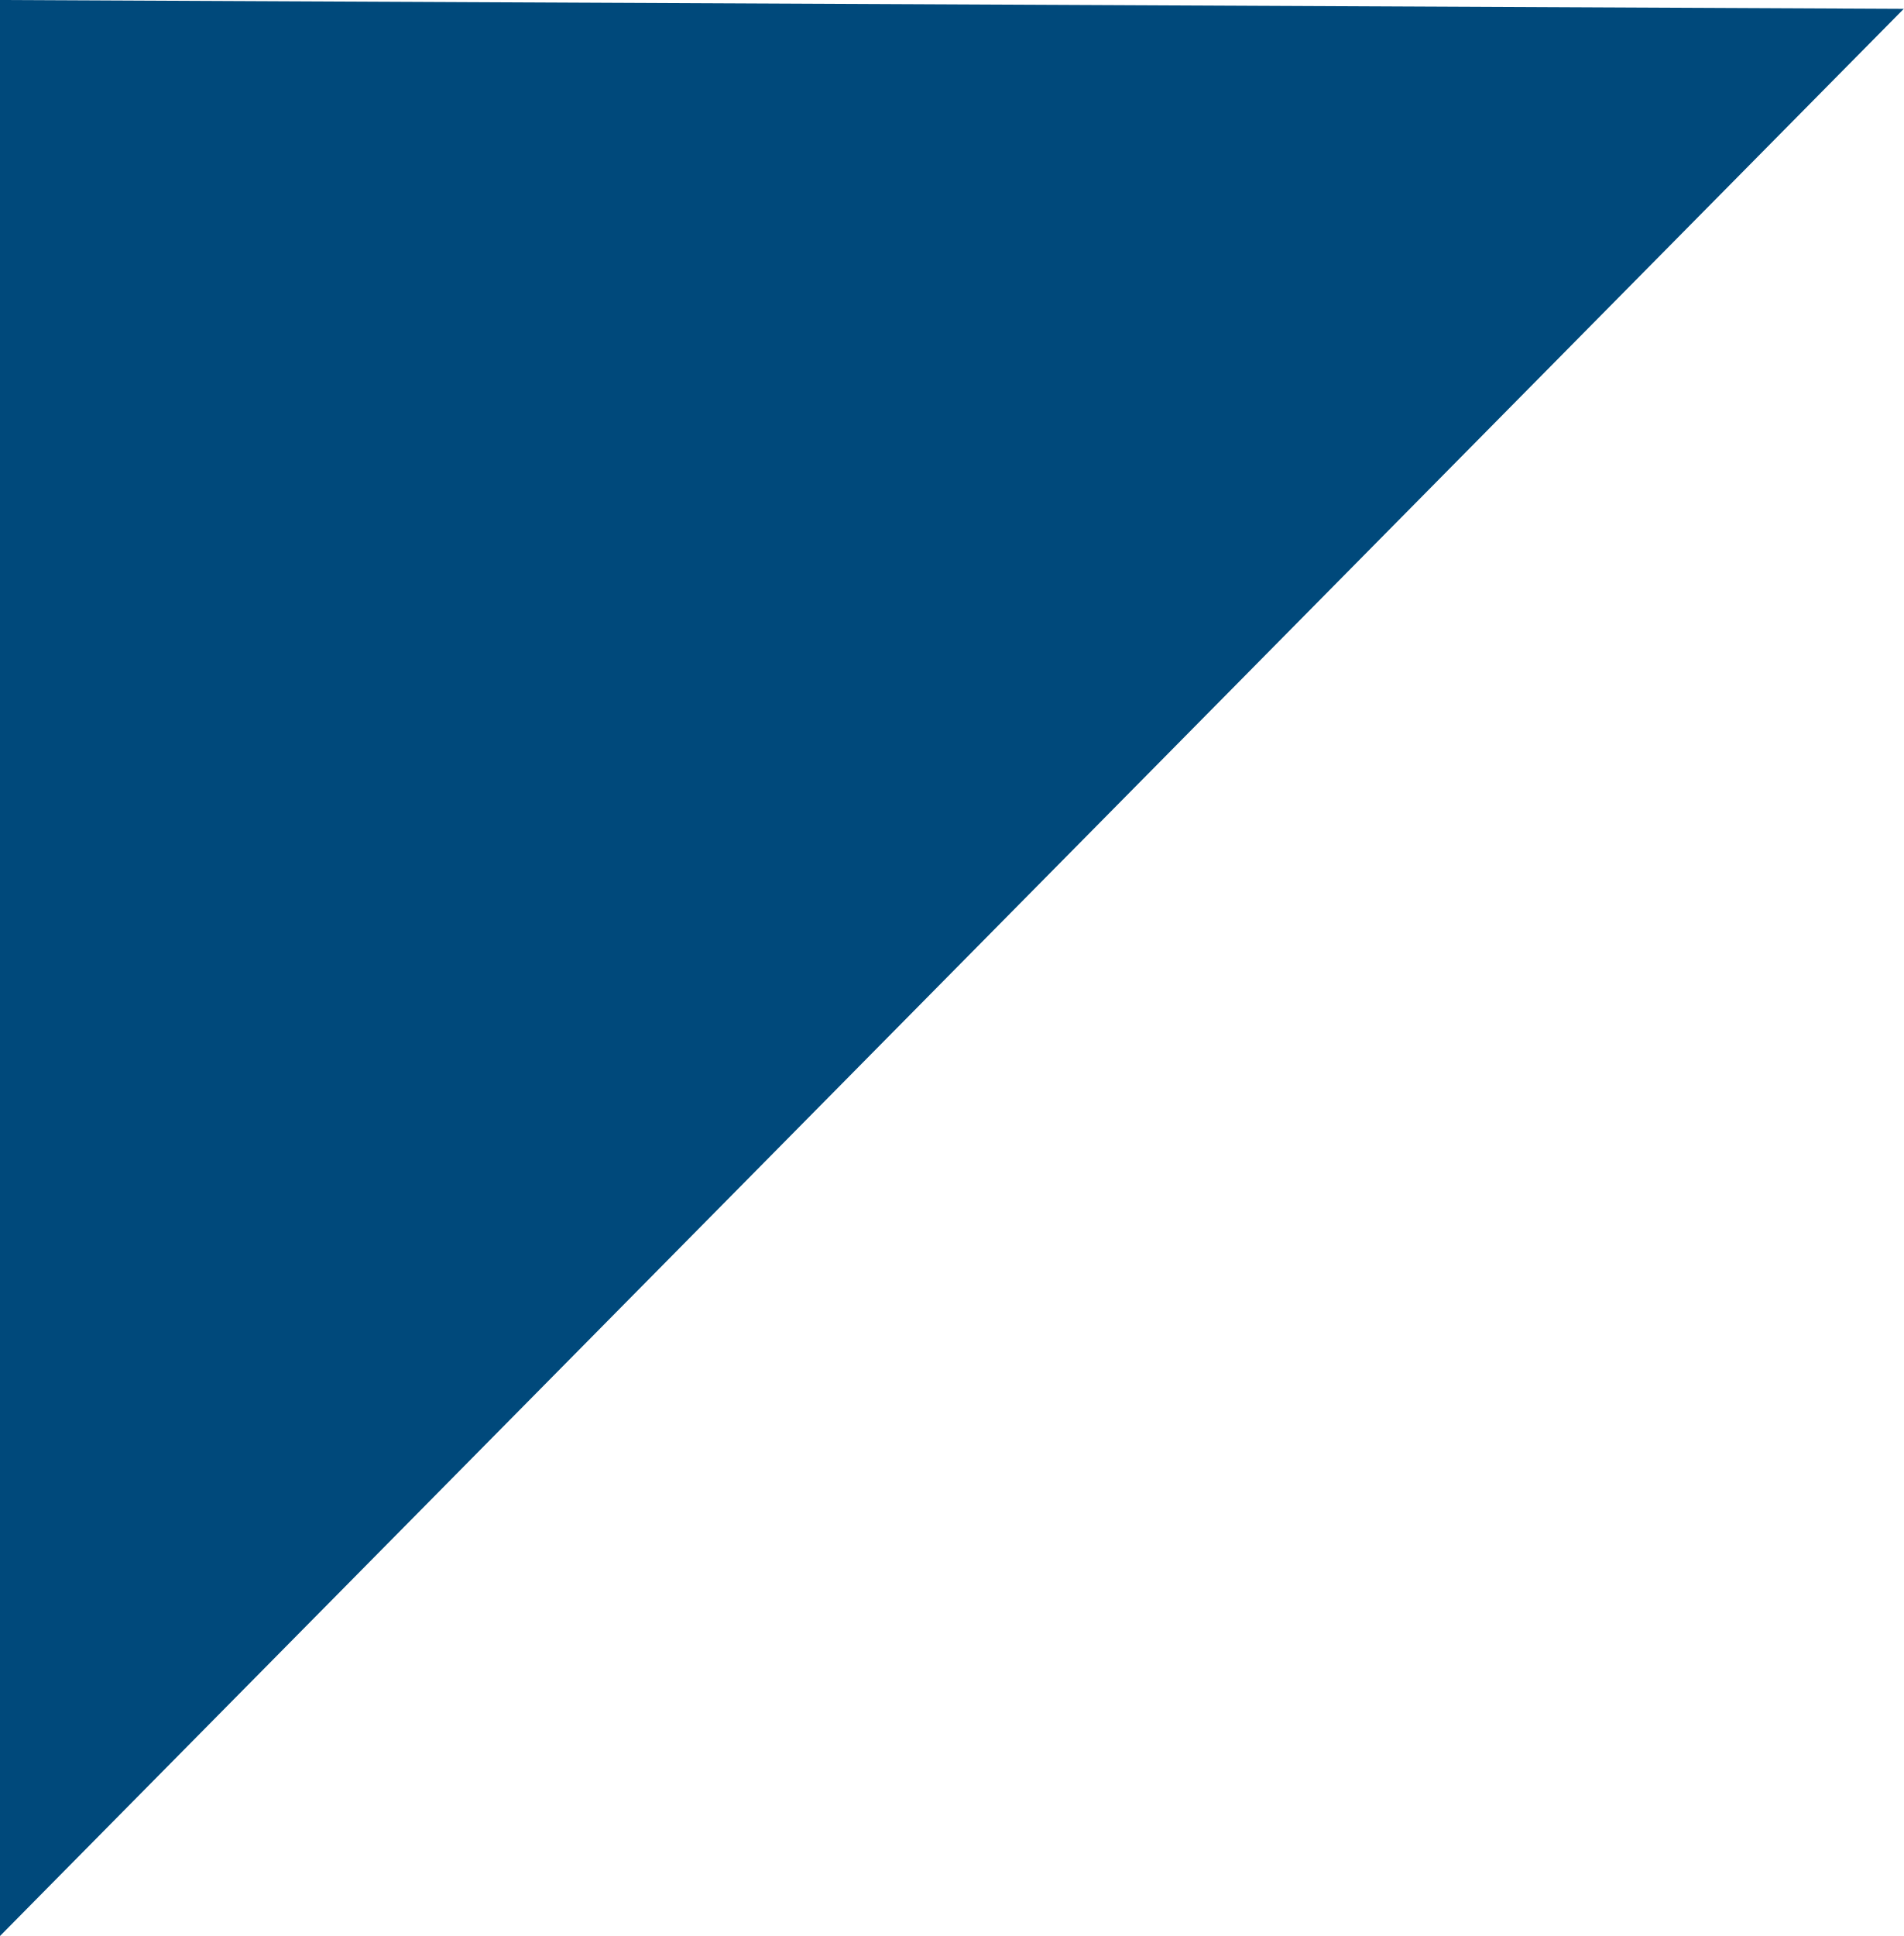
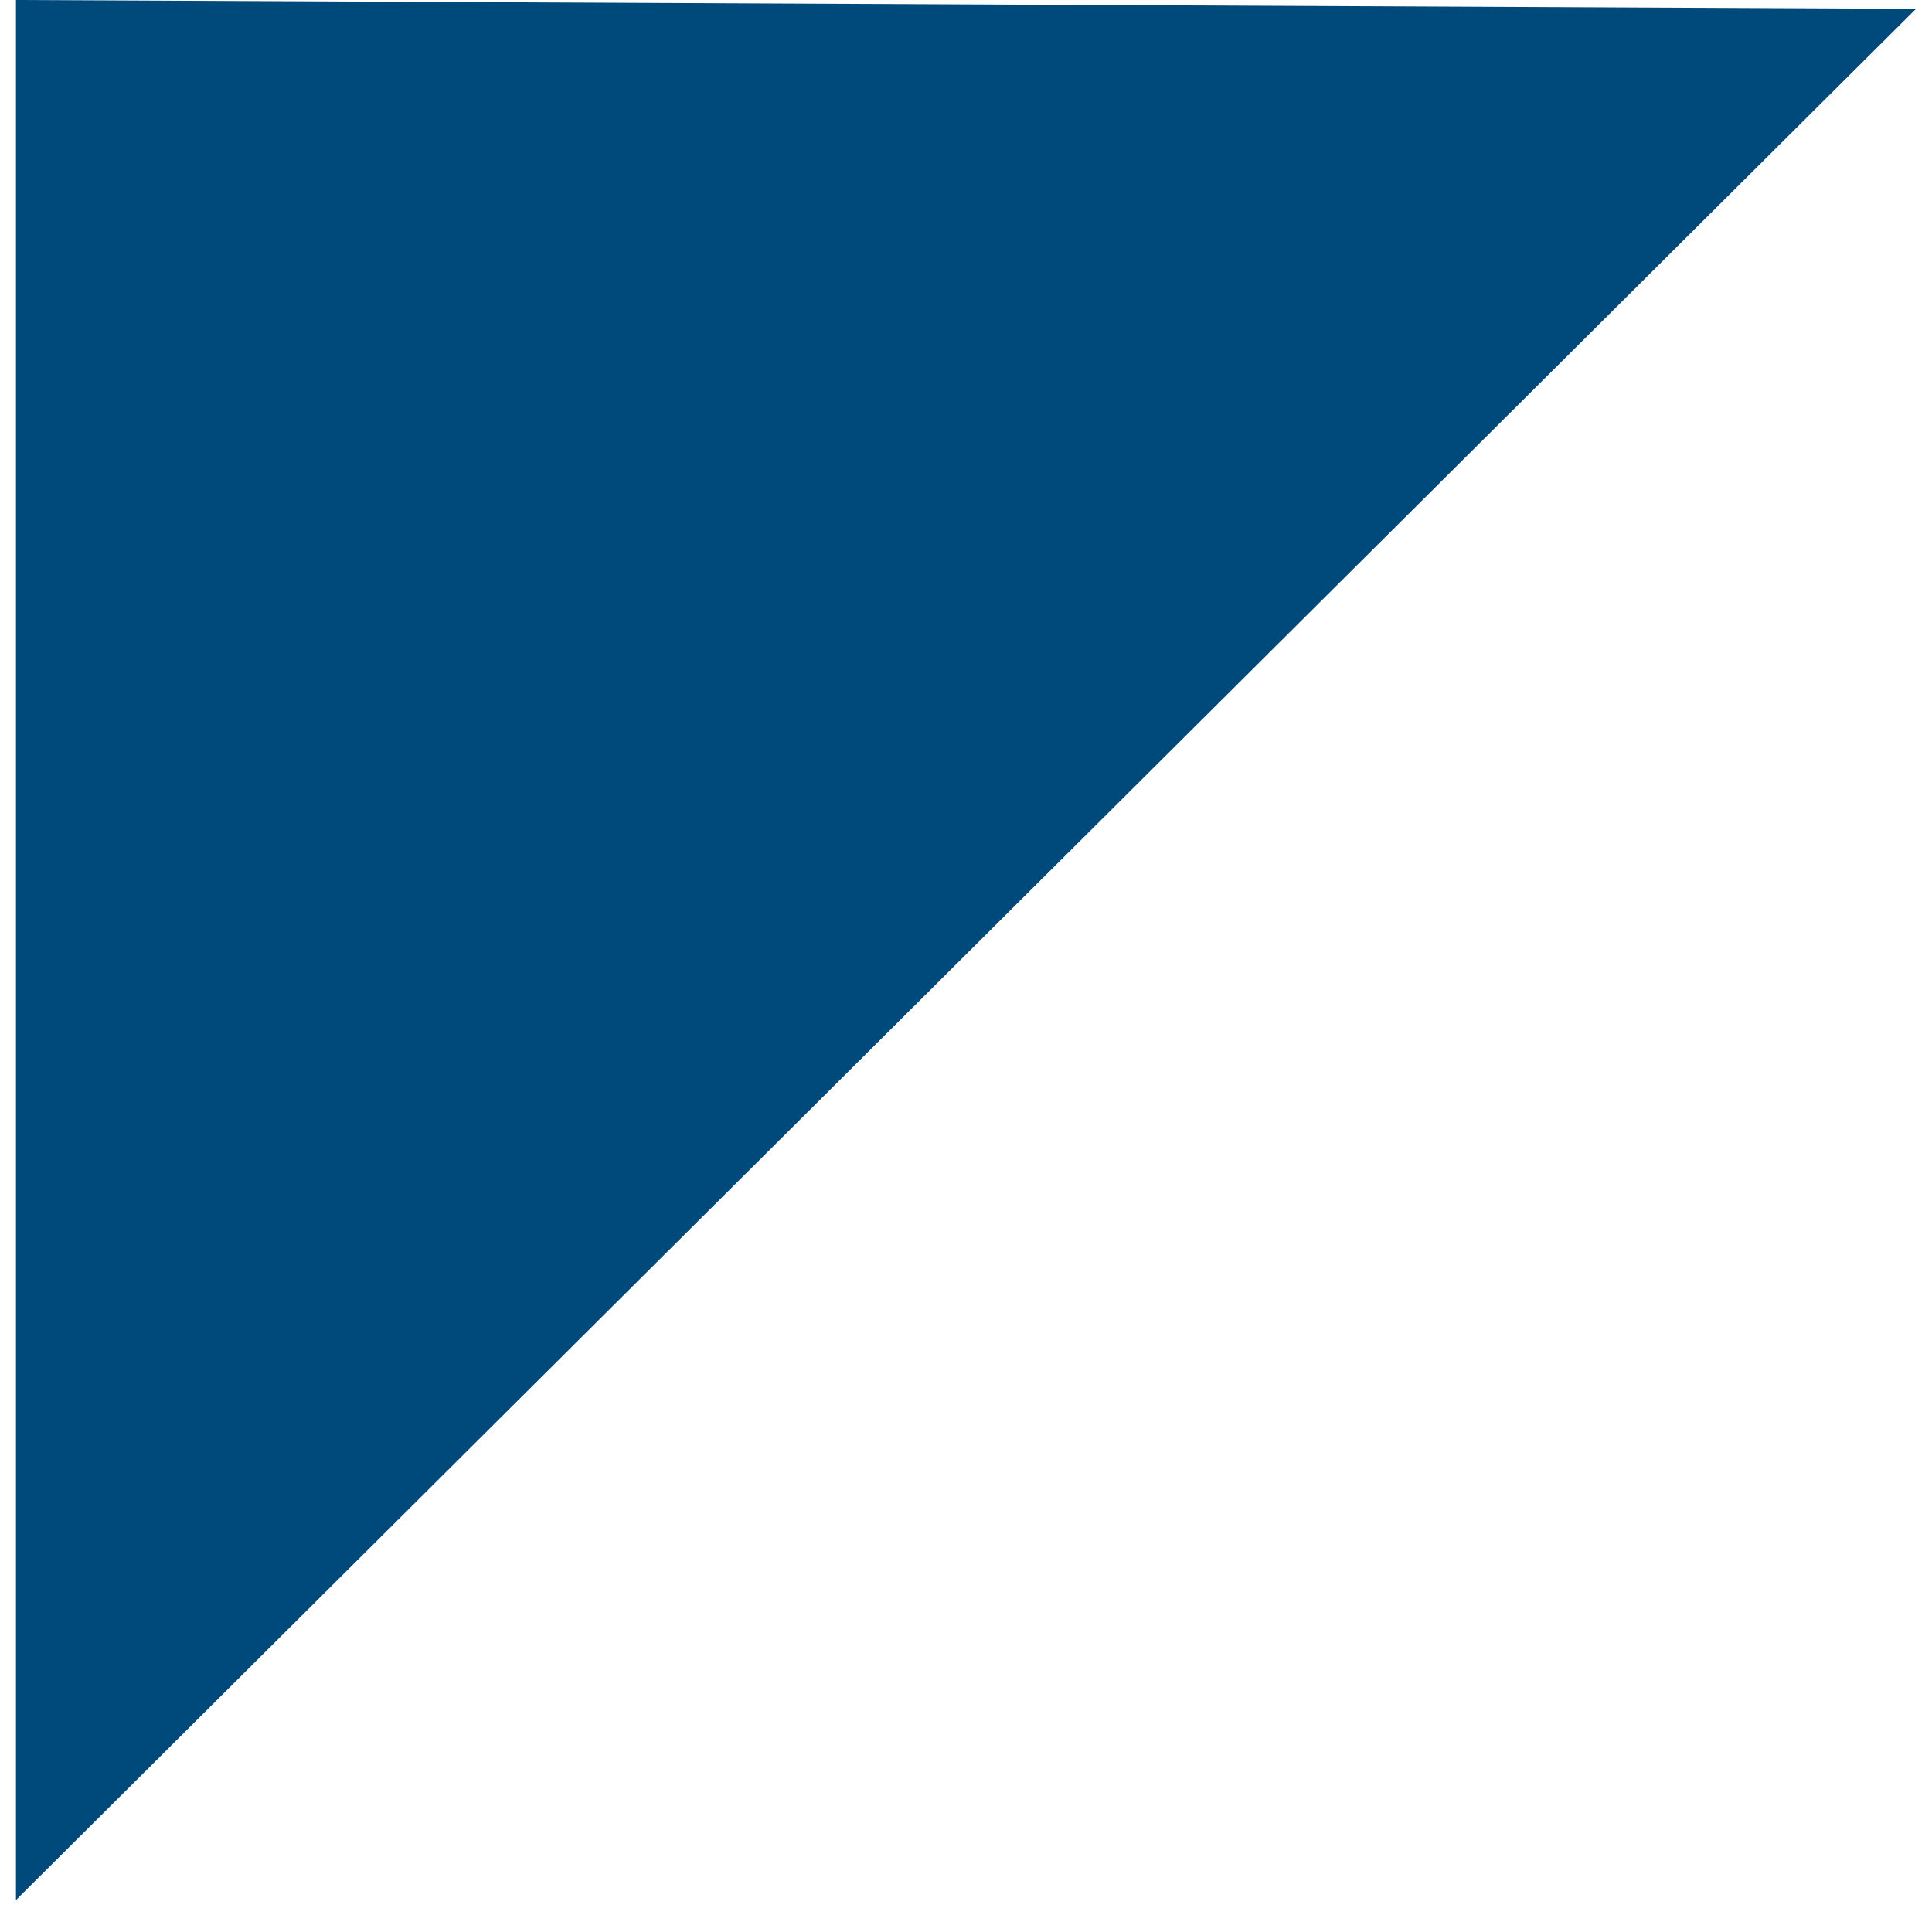
- <svg xmlns="http://www.w3.org/2000/svg" width="118" height="119.982" viewBox="0 0 118 119.982">
-   <path id="Path_506" data-name="Path 506" d="M1462.333,1695.848l-118-.547v119.982Z" transform="translate(-1344.333 -1695.301)" fill="#00497b" />
+ <svg xmlns="http://www.w3.org/2000/svg" width="118" height="118" viewBox="0 0 118 119.982">
+   <path id="Path_506" data-name="Path 506" d="M1462.333,1695.848l-118-.547v118Z" transform="translate(-1344.333 -1695.301)" fill="#00497b" />
</svg>
